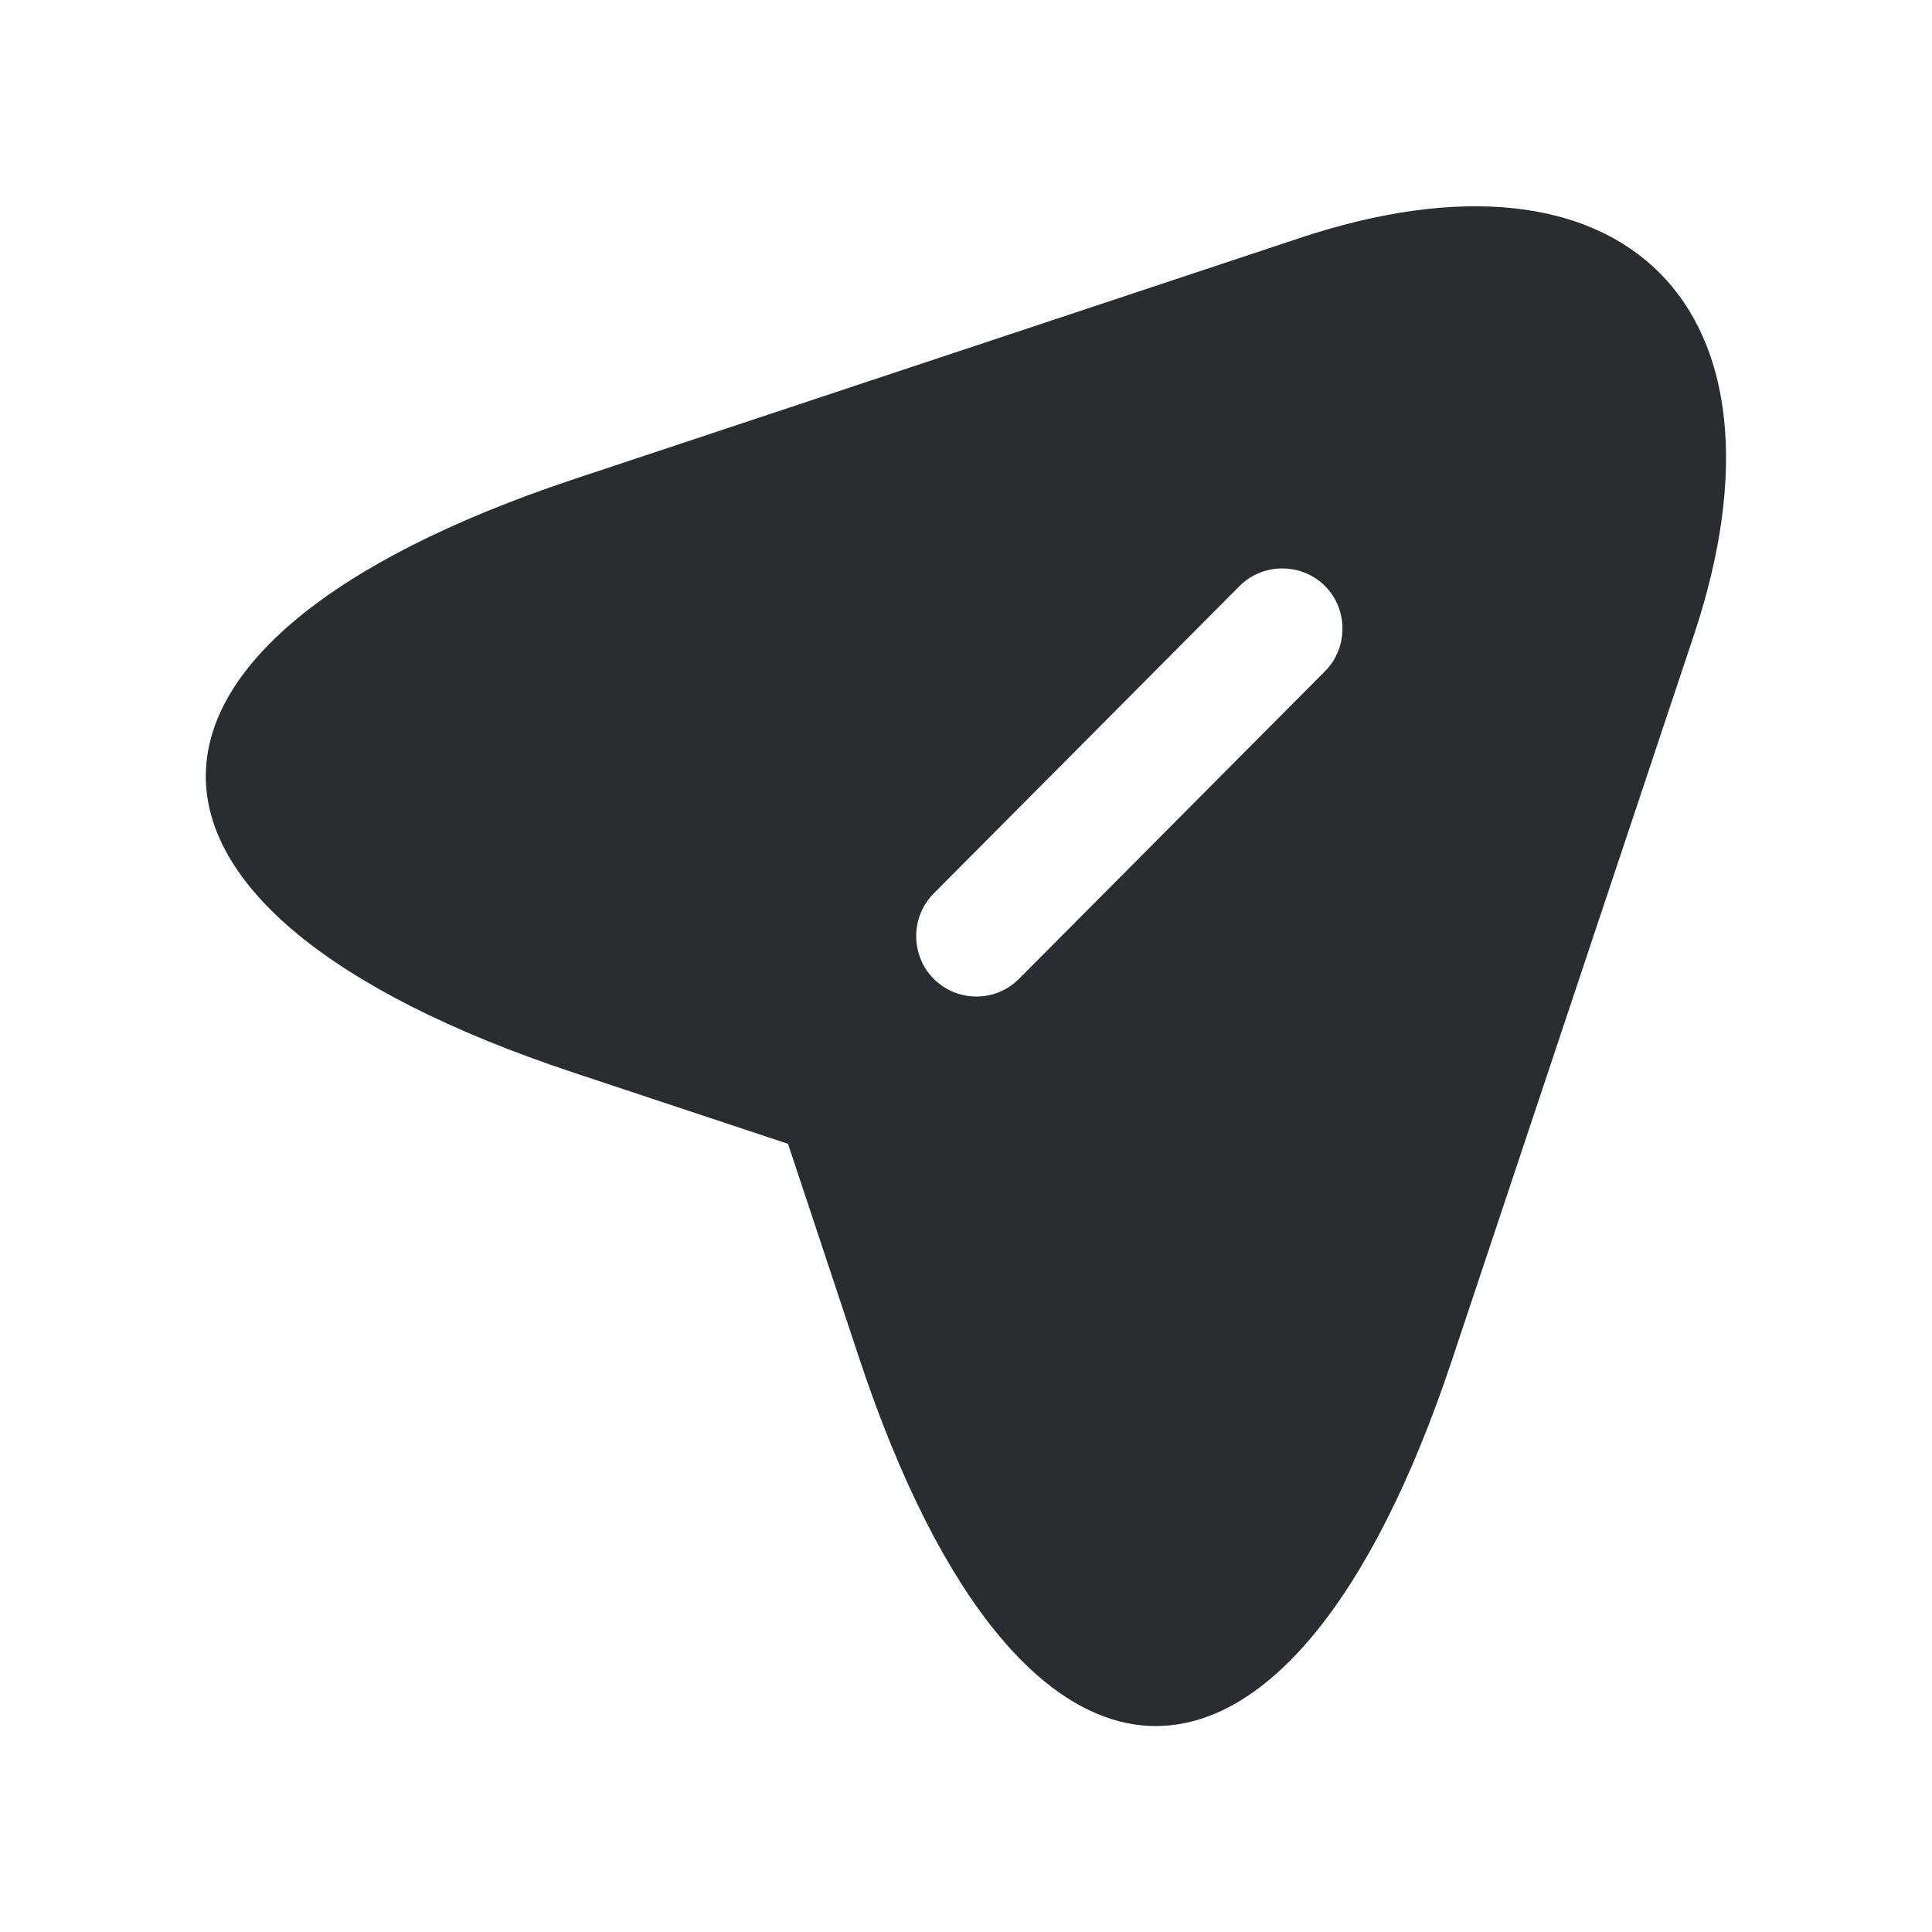
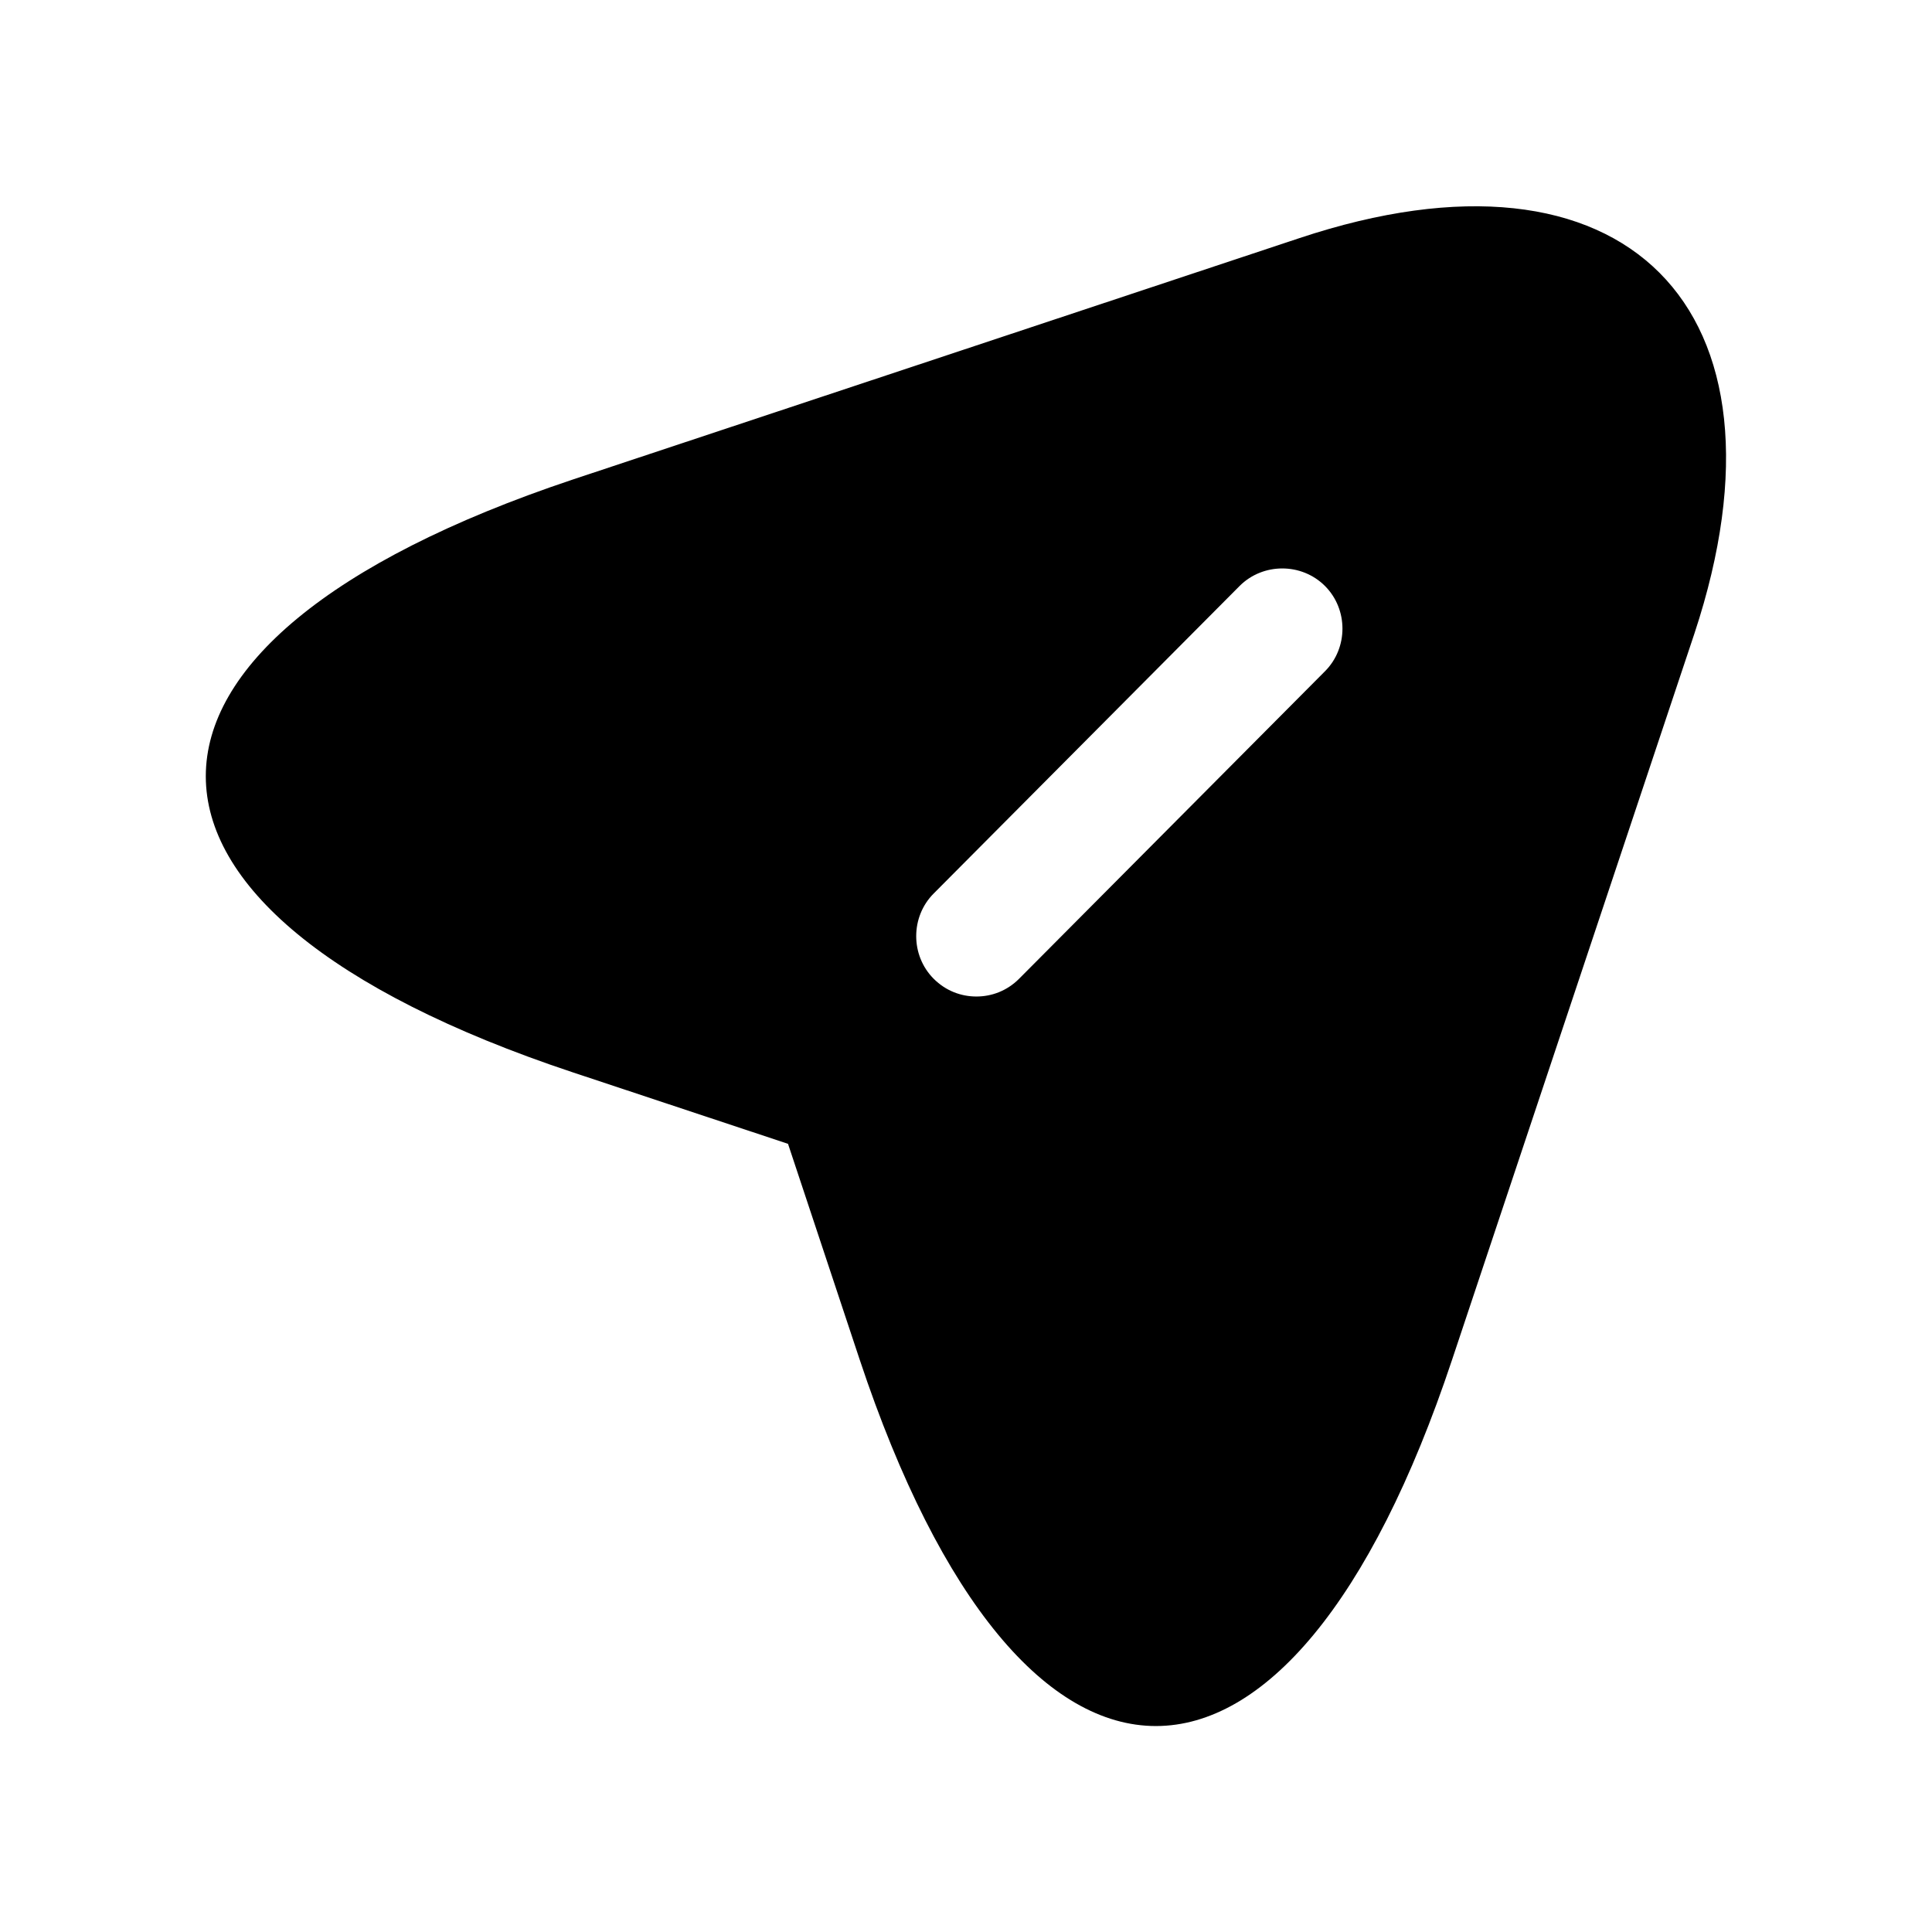
<svg xmlns="http://www.w3.org/2000/svg" viewBox="0 0 24 24" fill="none">
-   <path d="M16.139 2.959L7.109 5.959C1.039 7.989 1.039 11.299 7.109 13.319L9.789 14.209L10.679 16.889C12.699 22.959 16.019 22.959 18.039 16.889L21.049 7.869C22.389 3.819 20.189 1.609 16.139 2.959ZM16.459 8.339L12.659 12.159C12.509 12.309 12.319 12.379 12.129 12.379C11.939 12.379 11.749 12.309 11.599 12.159C11.309 11.869 11.309 11.389 11.599 11.099L15.399 7.279C15.689 6.989 16.169 6.989 16.459 7.279C16.749 7.569 16.749 8.049 16.459 8.339Z" fill="#292D32" />
+   <path d="M16.139 2.959L7.109 5.959C1.039 7.989 1.039 11.299 7.109 13.319L9.789 14.209L10.679 16.889C12.699 22.959 16.019 22.959 18.039 16.889L21.049 7.869C22.389 3.819 20.189 1.609 16.139 2.959ZM16.459 8.339L12.659 12.159C12.509 12.309 12.319 12.379 12.129 12.379C11.939 12.379 11.749 12.309 11.599 12.159C11.309 11.869 11.309 11.389 11.599 11.099L15.399 7.279C15.689 6.989 16.169 6.989 16.459 7.279C16.749 7.569 16.749 8.049 16.459 8.339Z" fill="currentColor" />
</svg>
